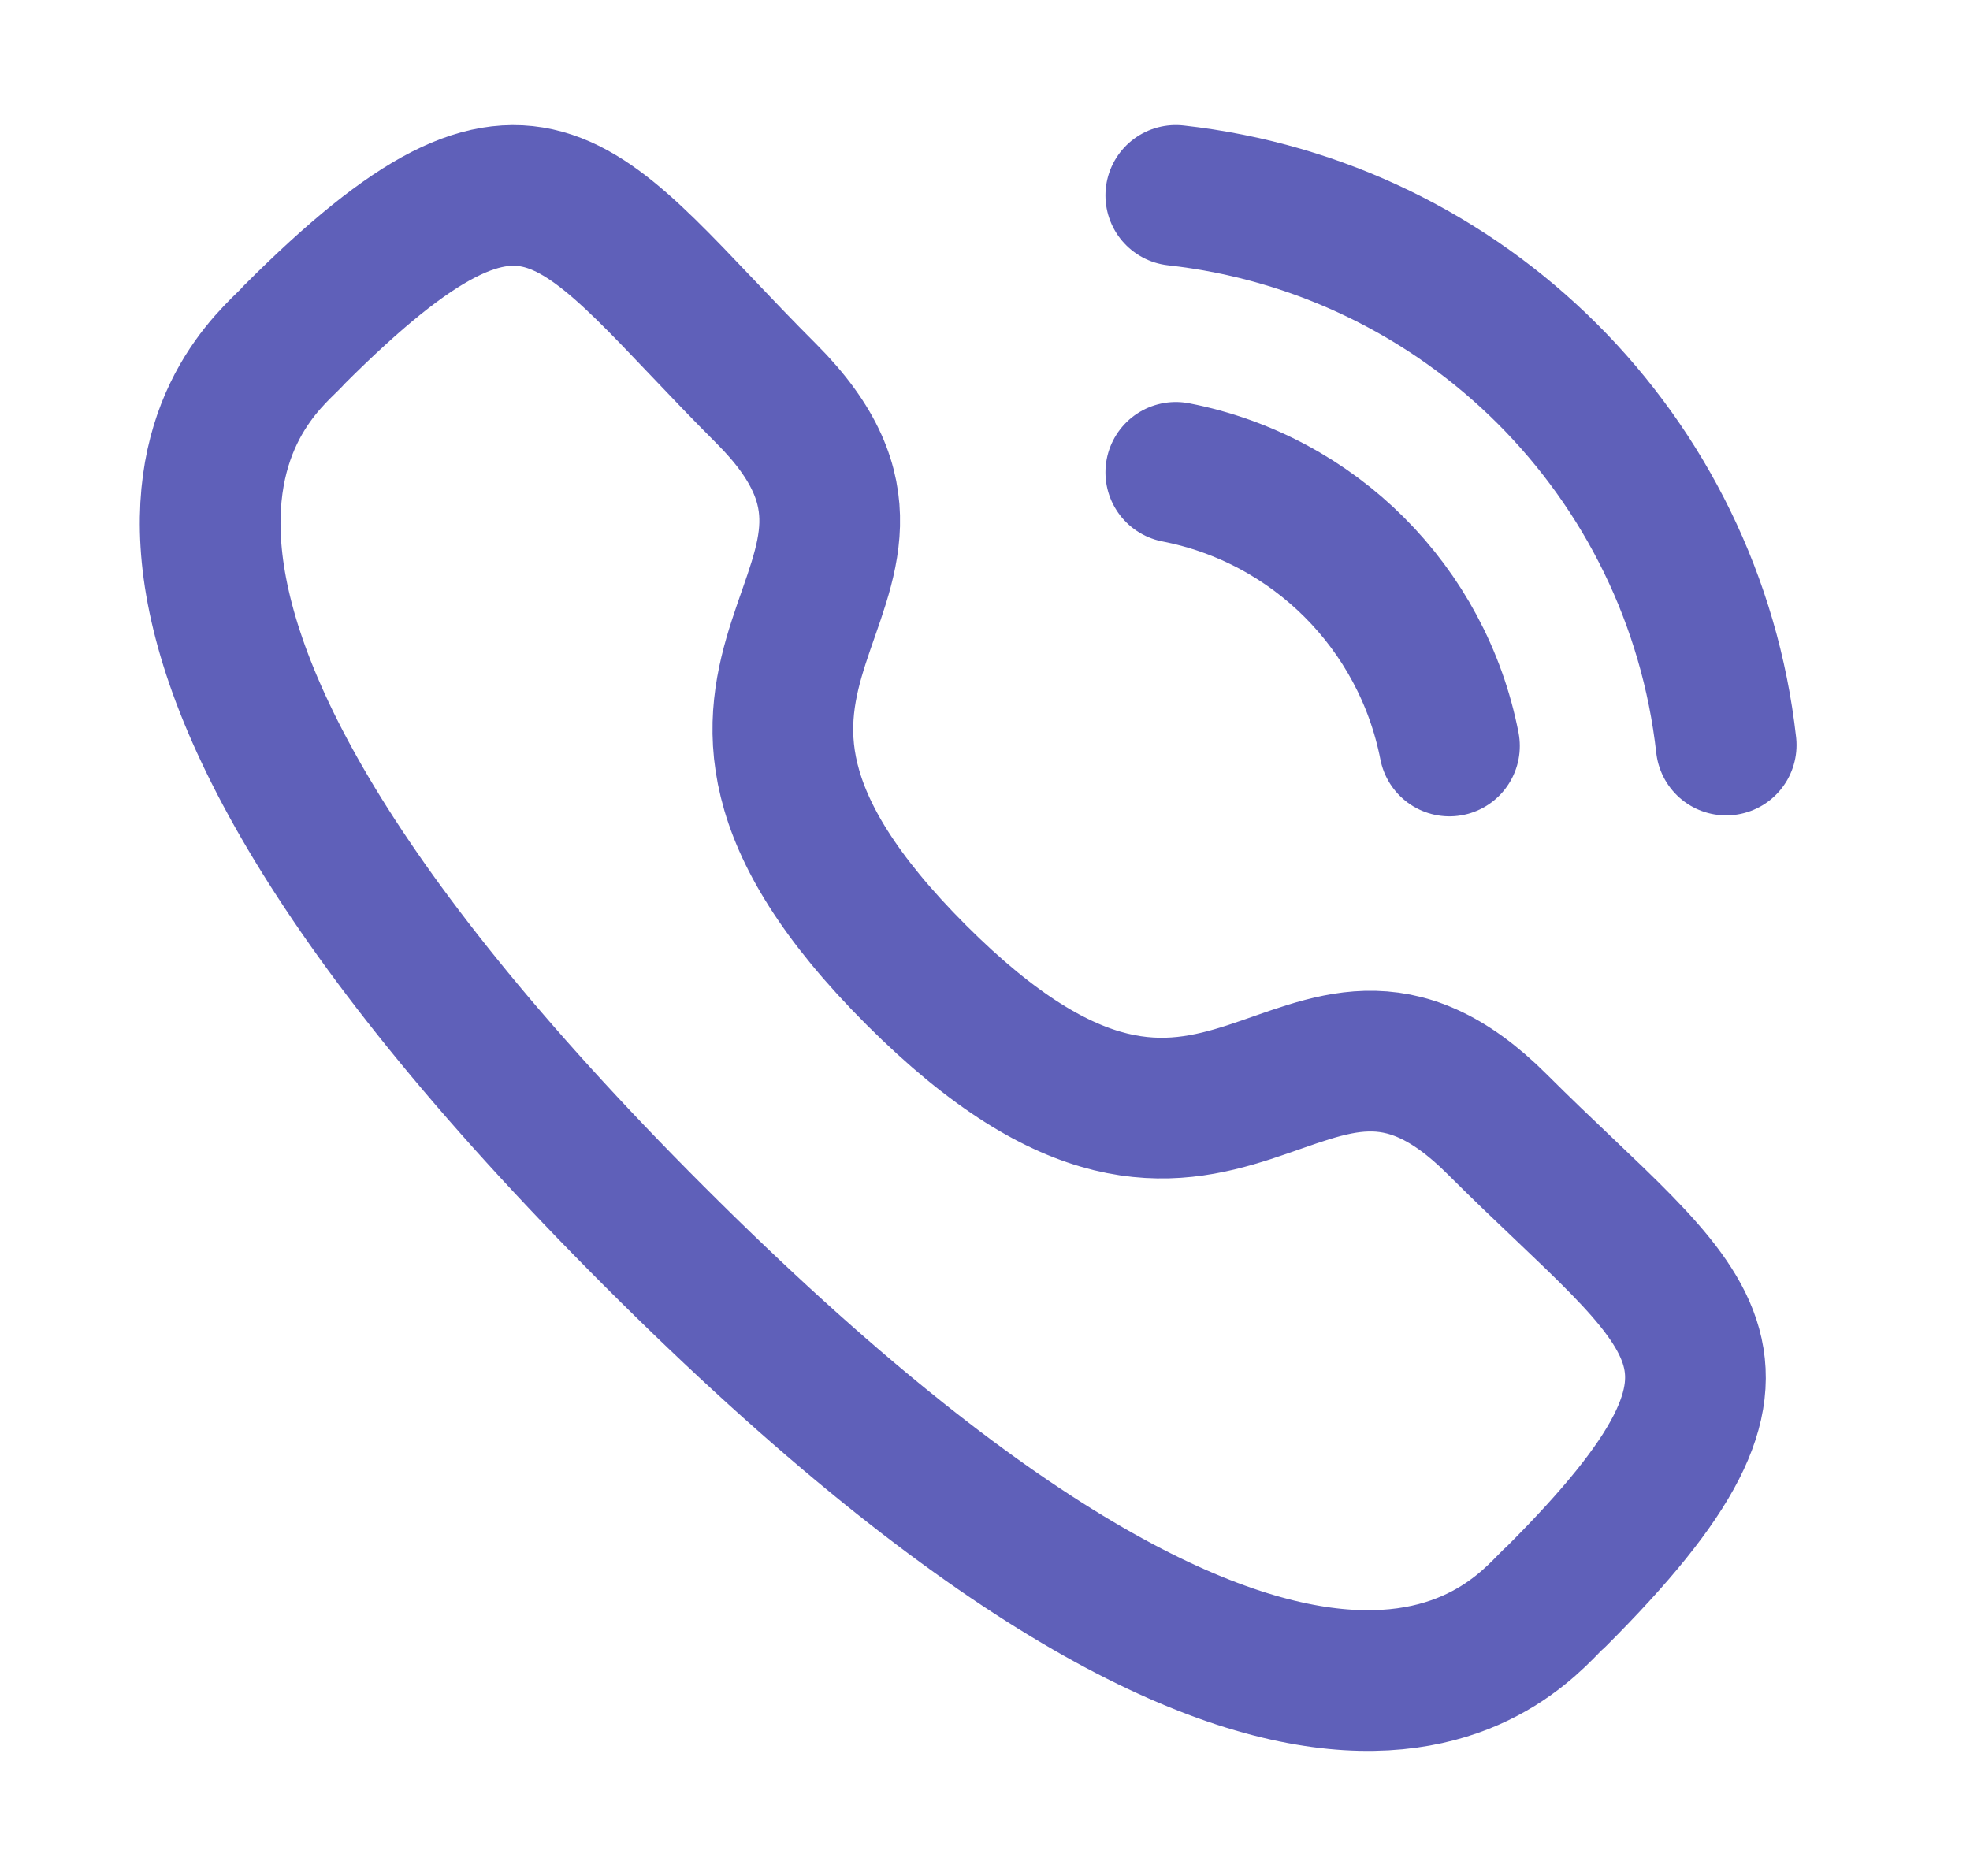
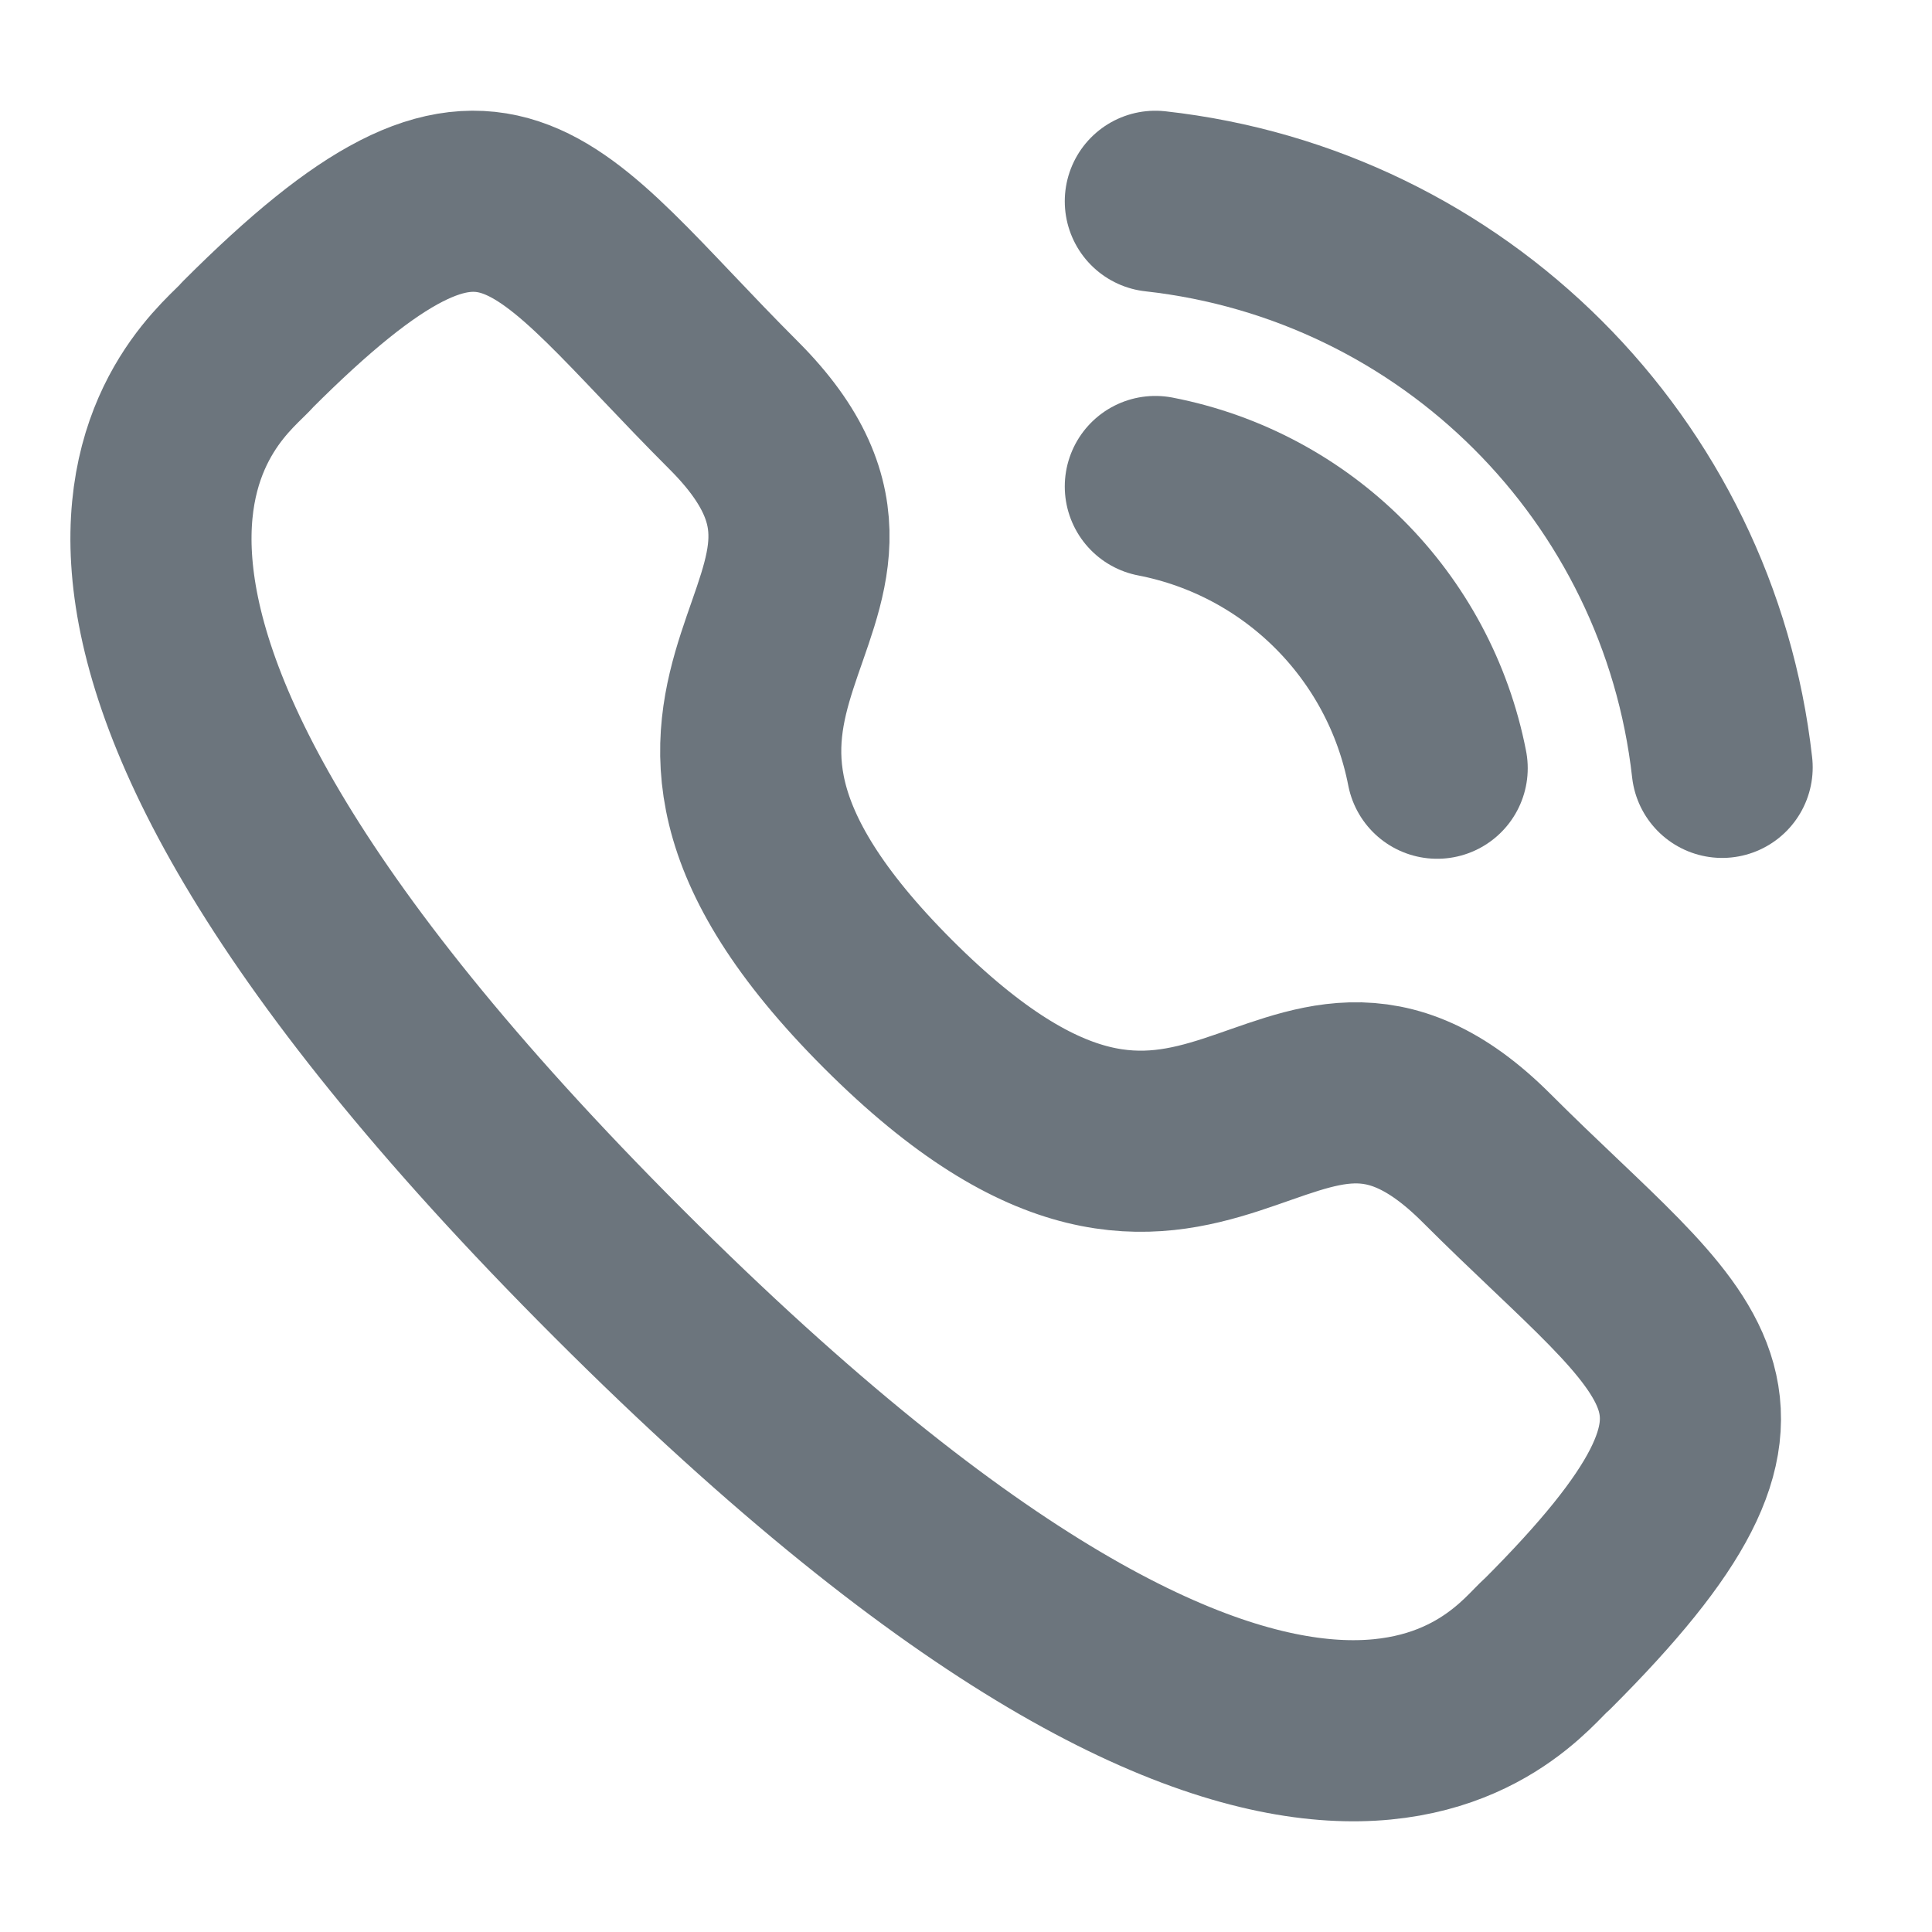
- <svg xmlns="http://www.w3.org/2000/svg" width="21" height="20" viewBox="0 0 21 20" fill="none">
-   <path d="M12.534 2.083C15.618 2.426 18.055 4.859 18.401 7.943" stroke="#5F60B9" stroke-width="1.5" stroke-linecap="round" stroke-linejoin="round" />
-   <path d="M12.534 5.036C14.01 5.323 15.163 6.477 15.451 7.953" stroke="#5F60B9" stroke-width="1.5" stroke-linecap="round" stroke-linejoin="round" />
-   <path fill-rule="evenodd" clip-rule="evenodd" d="M9.767 10.394C13.091 13.717 13.845 9.872 15.961 11.987C18.002 14.027 19.175 14.436 16.589 17.021C16.265 17.281 14.208 20.412 6.977 13.183C-0.254 5.953 2.875 3.894 3.135 3.57C5.727 0.978 6.129 2.158 8.17 4.198C10.285 6.314 6.442 7.07 9.767 10.394Z" stroke="#5F60B9" stroke-width="1.5" stroke-linecap="round" stroke-linejoin="round" />
+ <svg xmlns="http://www.w3.org/2000/svg" width="16" height="16" viewBox="0 0 16 16" fill="none">
+   <g id="Iconly/Light/Calling">
+     <g id="Calling">
+       <path id="Stroke 1" d="M9.568 1.667C12.036 1.941 13.985 3.887 14.262 6.355" stroke="#6C757D" stroke-width="1.5" stroke-linecap="round" stroke-linejoin="round" />
+       <path id="Stroke 3" d="M9.568 4.029C10.749 4.258 11.672 5.181 11.902 6.362" stroke="#6C757D" stroke-width="1.5" stroke-linecap="round" stroke-linejoin="round" />
+       <path id="Stroke 5" fill-rule="evenodd" clip-rule="evenodd" d="M7.354 8.315C10.013 10.974 10.617 7.898 12.31 9.59C13.942 11.222 14.881 11.549 12.812 13.617C12.553 13.825 10.907 16.329 5.123 10.546C-0.663 4.763 1.841 3.115 2.049 2.856C4.122 0.783 4.444 1.726 6.077 3.358C7.769 5.051 4.695 5.656 7.354 8.315Z" stroke="#6C757D" stroke-width="1.5" stroke-linecap="round" stroke-linejoin="round" />
+     </g>
+   </g>
</svg>
